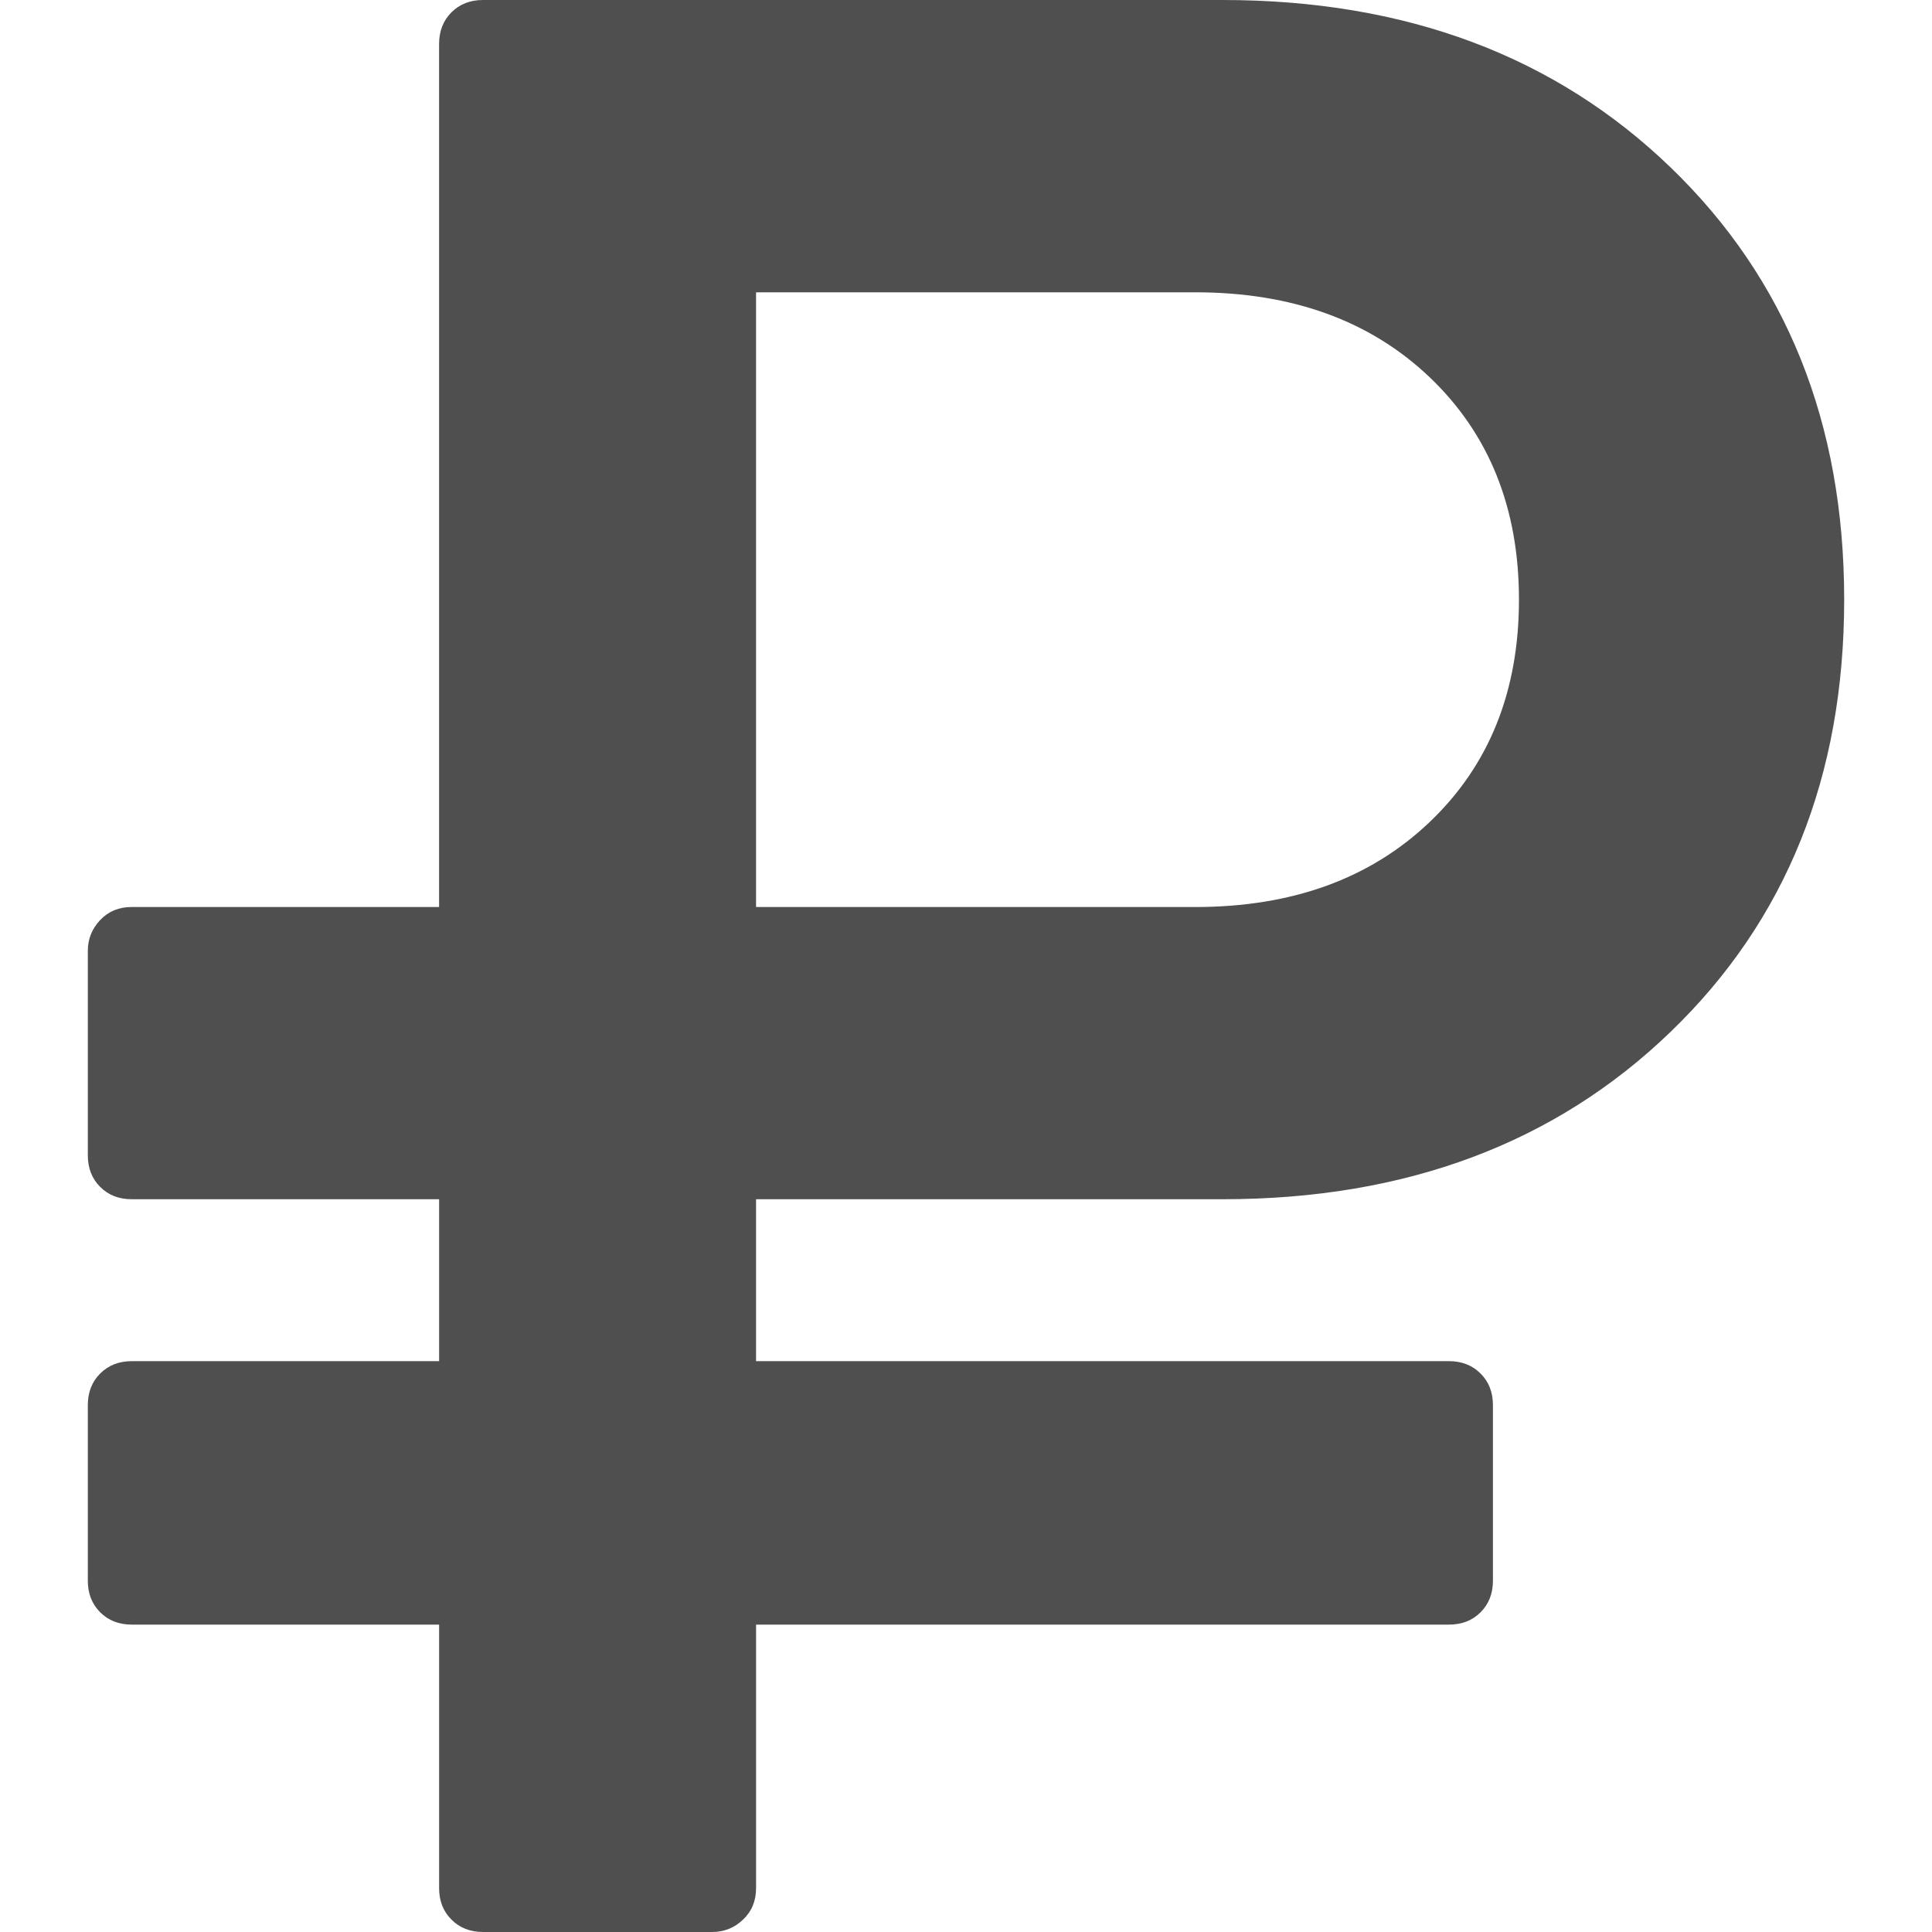
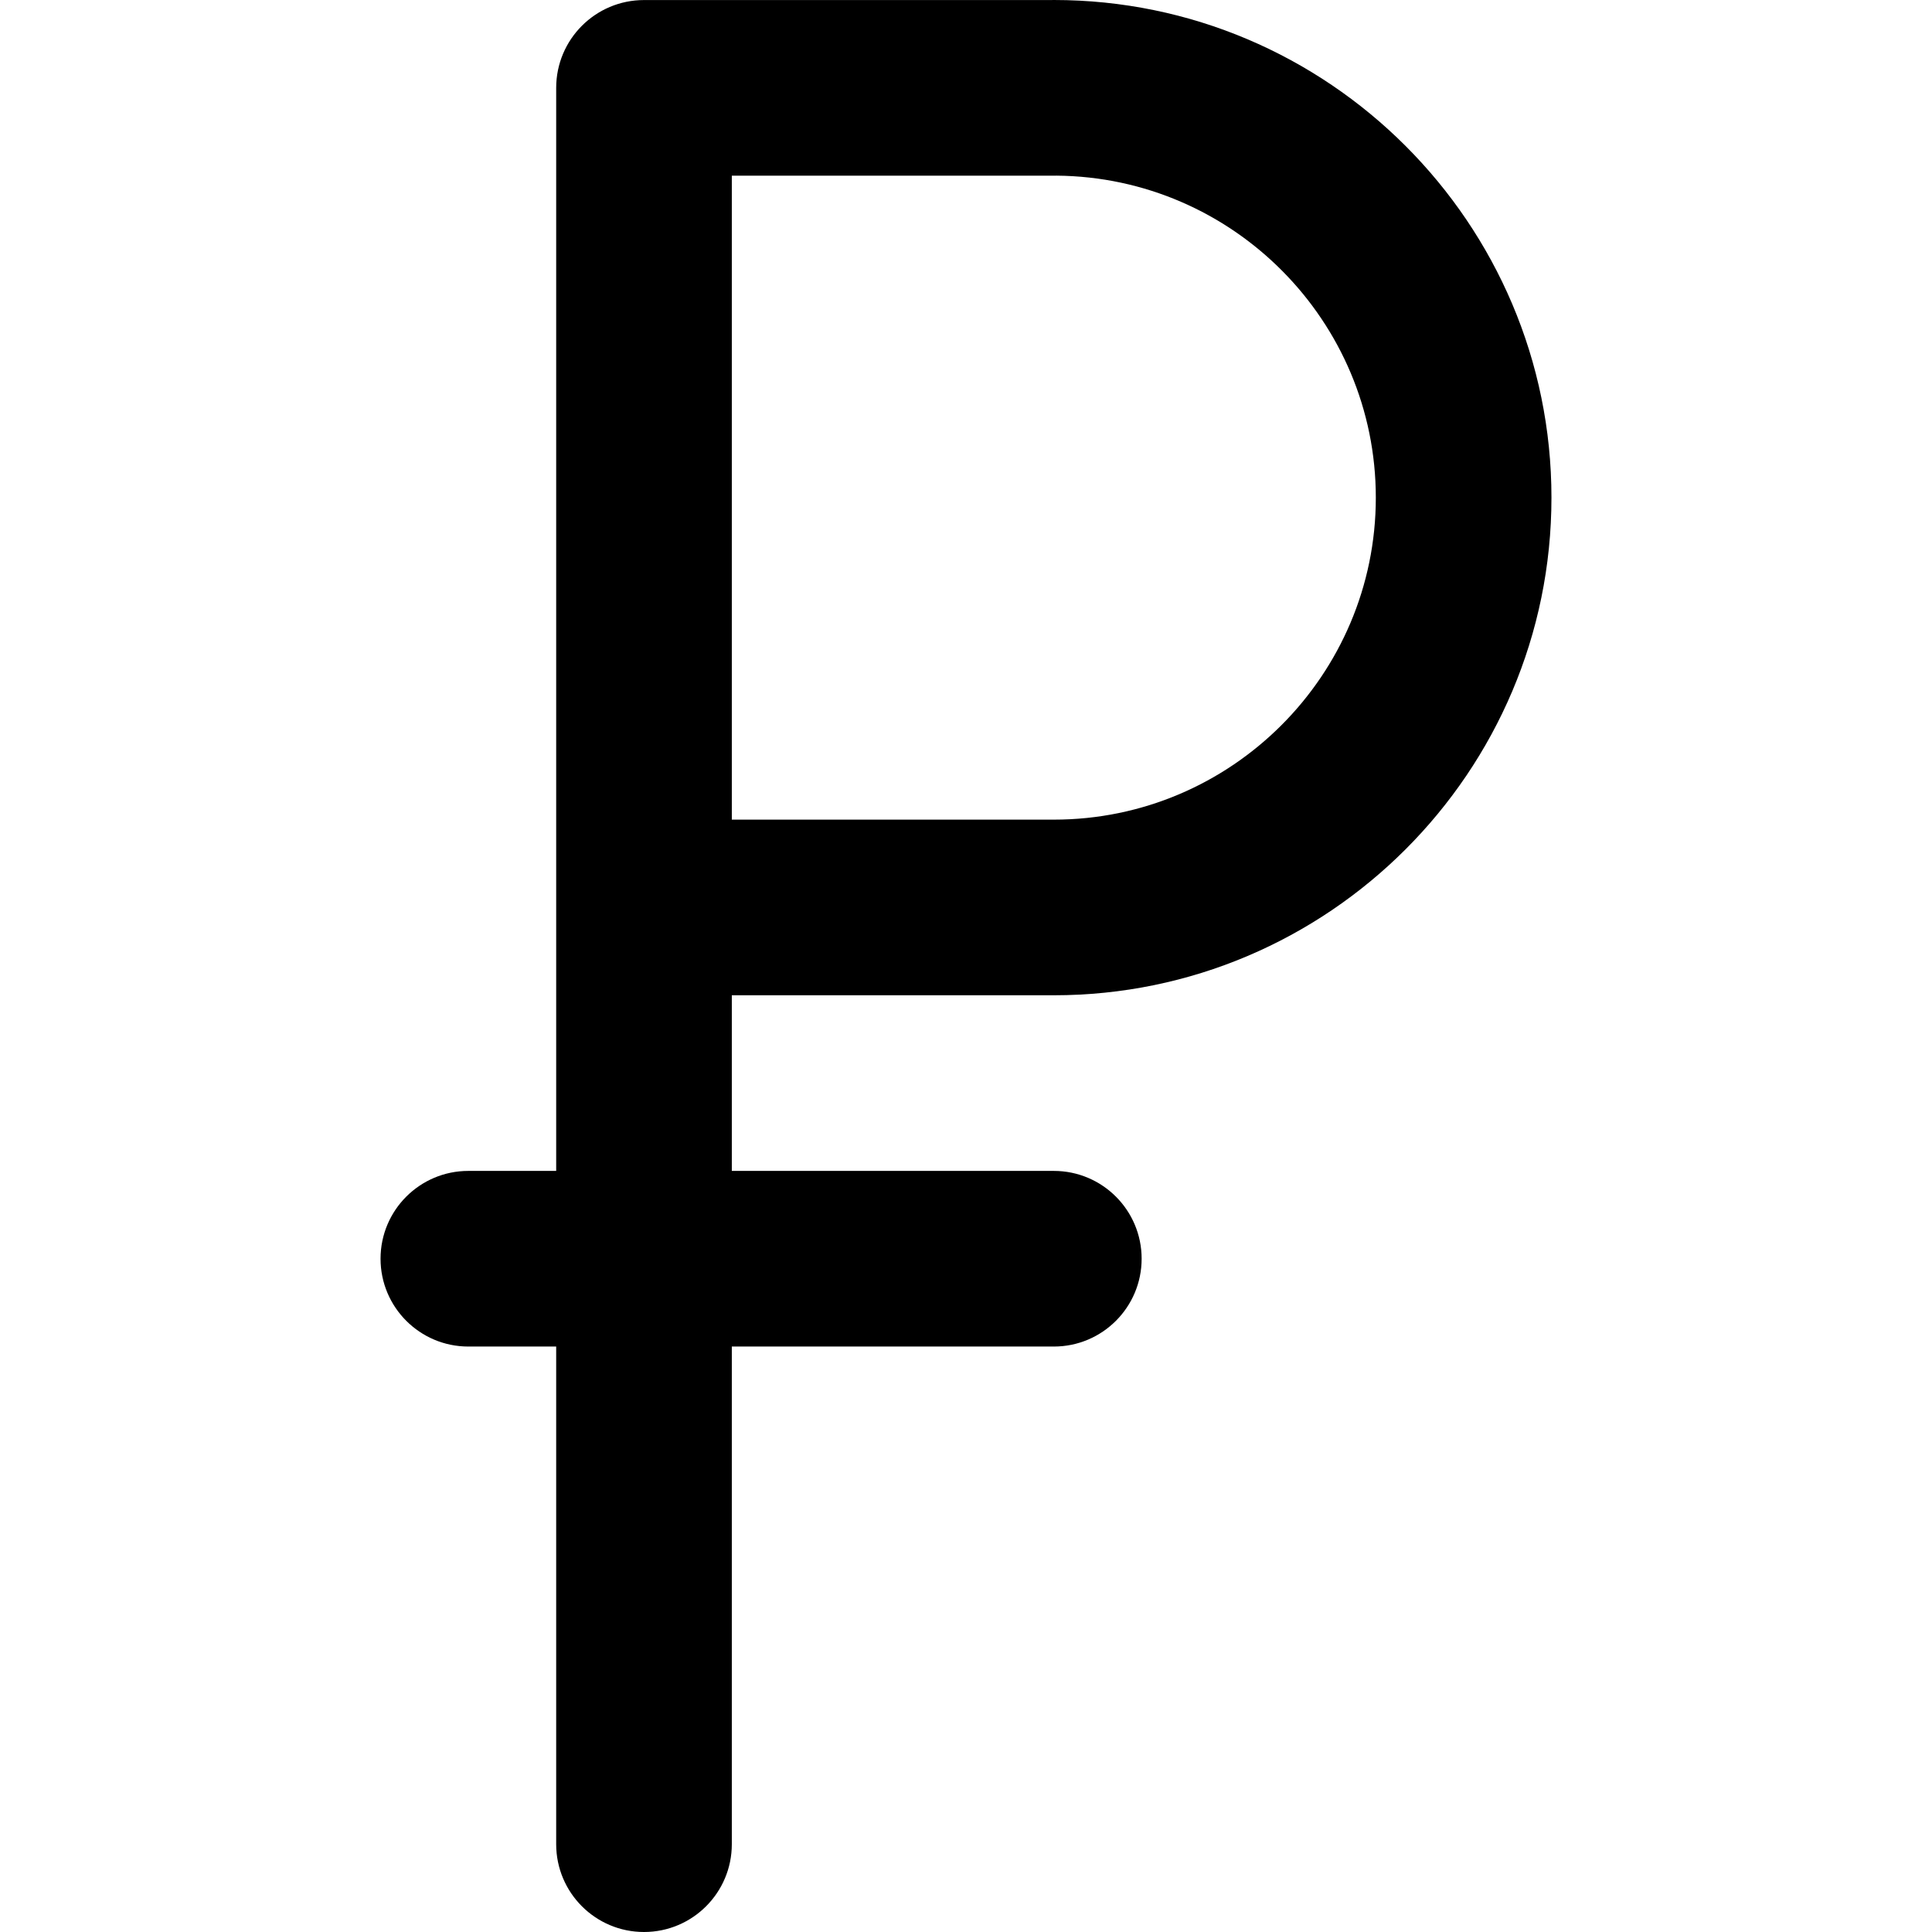
- <svg xmlns="http://www.w3.org/2000/svg" version="1.1" id="Capa_1" x="0px" y="0px" width="512px" height="512px" viewBox="0 0 510.127 510.127" style="enable-background:new 0 0 510.127 510.127;" xml:space="preserve" class="">
-   <g>
-     <g>
-       <g>
-         <path d="M34.786,428.963h81.158v69.572c0,3.385,1.083,6.156,3.262,8.322c2.173,2.18,4.951,3.27,8.335,3.27h60.502    c3.14,0,5.857-1.09,8.152-3.27c2.295-2.166,3.439-4.938,3.439-8.322v-69.572h182.964c3.377,0,6.156-1.076,8.334-3.256    c2.18-2.178,3.262-4.951,3.262-8.336v-46.377c0-3.365-1.082-6.156-3.262-8.322c-2.172-2.18-4.957-3.27-8.334-3.27H199.628v-42.754    h123.184c48.305,0,87.73-14.719,118.293-44.199c30.551-29.449,45.834-67.49,45.834-114.125c0-46.604-15.283-84.646-45.834-114.125    C410.548,14.749,371.116,0,322.812,0H127.535c-3.385,0-6.157,1.089-8.335,3.256c-2.173,2.179-3.262,4.969-3.262,8.335v227.896    H34.786c-3.384,0-6.157,1.145-8.335,3.439c-2.172,2.295-3.262,5.012-3.262,8.151v53.978c0,3.385,1.083,6.158,3.262,8.336    c2.179,2.18,4.945,3.256,8.335,3.256h81.158v42.754H34.786c-3.384,0-6.157,1.09-8.335,3.27c-2.172,2.166-3.262,4.951-3.262,8.322    v46.377c0,3.385,1.083,6.158,3.262,8.336C28.629,427.887,31.401,428.963,34.786,428.963z M199.628,77.179h115.938    c25.6,0,46.248,7.485,61.953,22.46c15.697,14.976,23.549,34.547,23.549,58.691c0,24.156-7.852,43.733-23.549,58.691    c-15.705,14.988-36.354,22.473-61.953,22.473H199.628V77.179z" data-original="#000000" class="active-path" data-old_color="#000000" fill="#4F4F4F" />
-       </g>
-     </g>
-   </g>
+ <svg xmlns="http://www.w3.org/2000/svg" version="1.1" x="0px" y="0px" viewBox="0 0 330 330" xml:space="preserve">
+   <path id="XMLID_449_" d="M180,170c46.869,0,85-38.131,85-85S226.869,0,180,0c-0.183,0-0.365,0.003-0.546,0.01h-69.434 c-0.007,0-0.013-0.001-0.019-0.001c-8.284,0-15,6.716-15,15v0.001V155v45H80c-8.284,0-15,6.716-15,15s6.716,15,15,15h15v85 c0,8.284,6.716,15,15,15s15-6.716,15-15v-85h55c8.284,0,15-6.716,15-15s-6.716-15-15-15h-55v-30H180z M180,30.01 c0.162,0,0.324-0.003,0.484-0.008C210.59,30.262,235,54.834,235,85c0,30.327-24.673,55-55,55h-55V30.01H180z" />
</svg>
